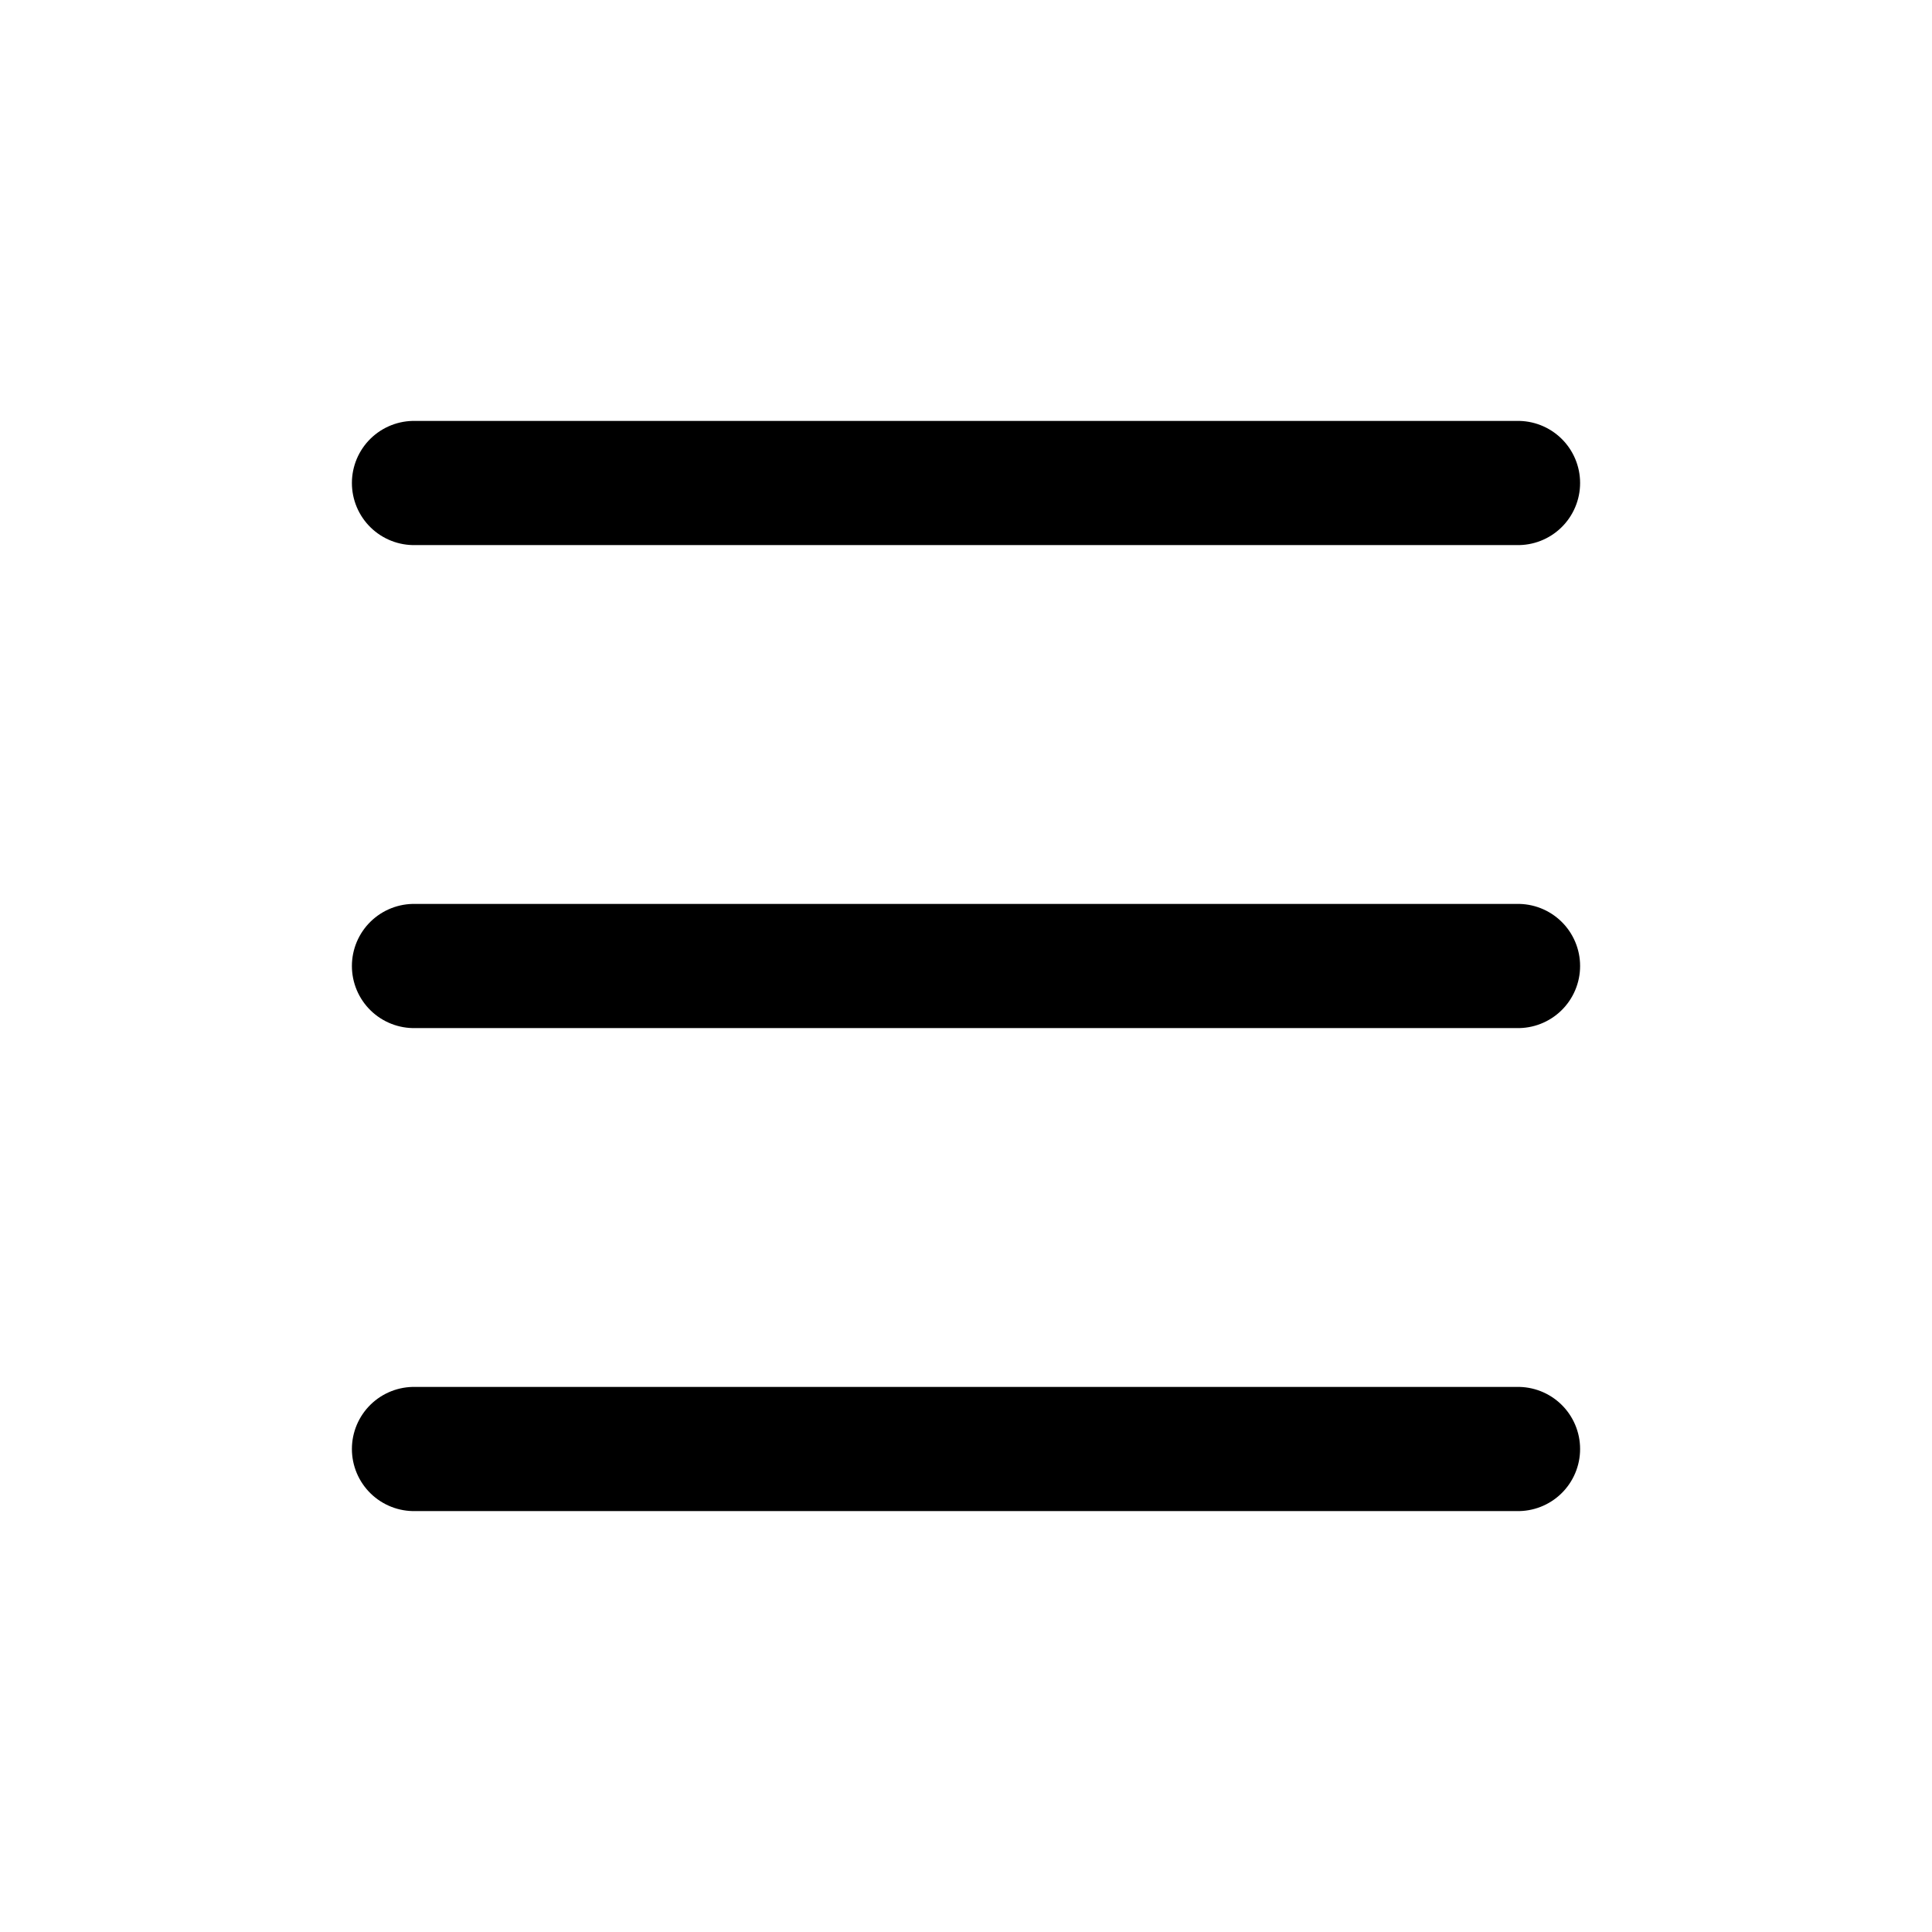
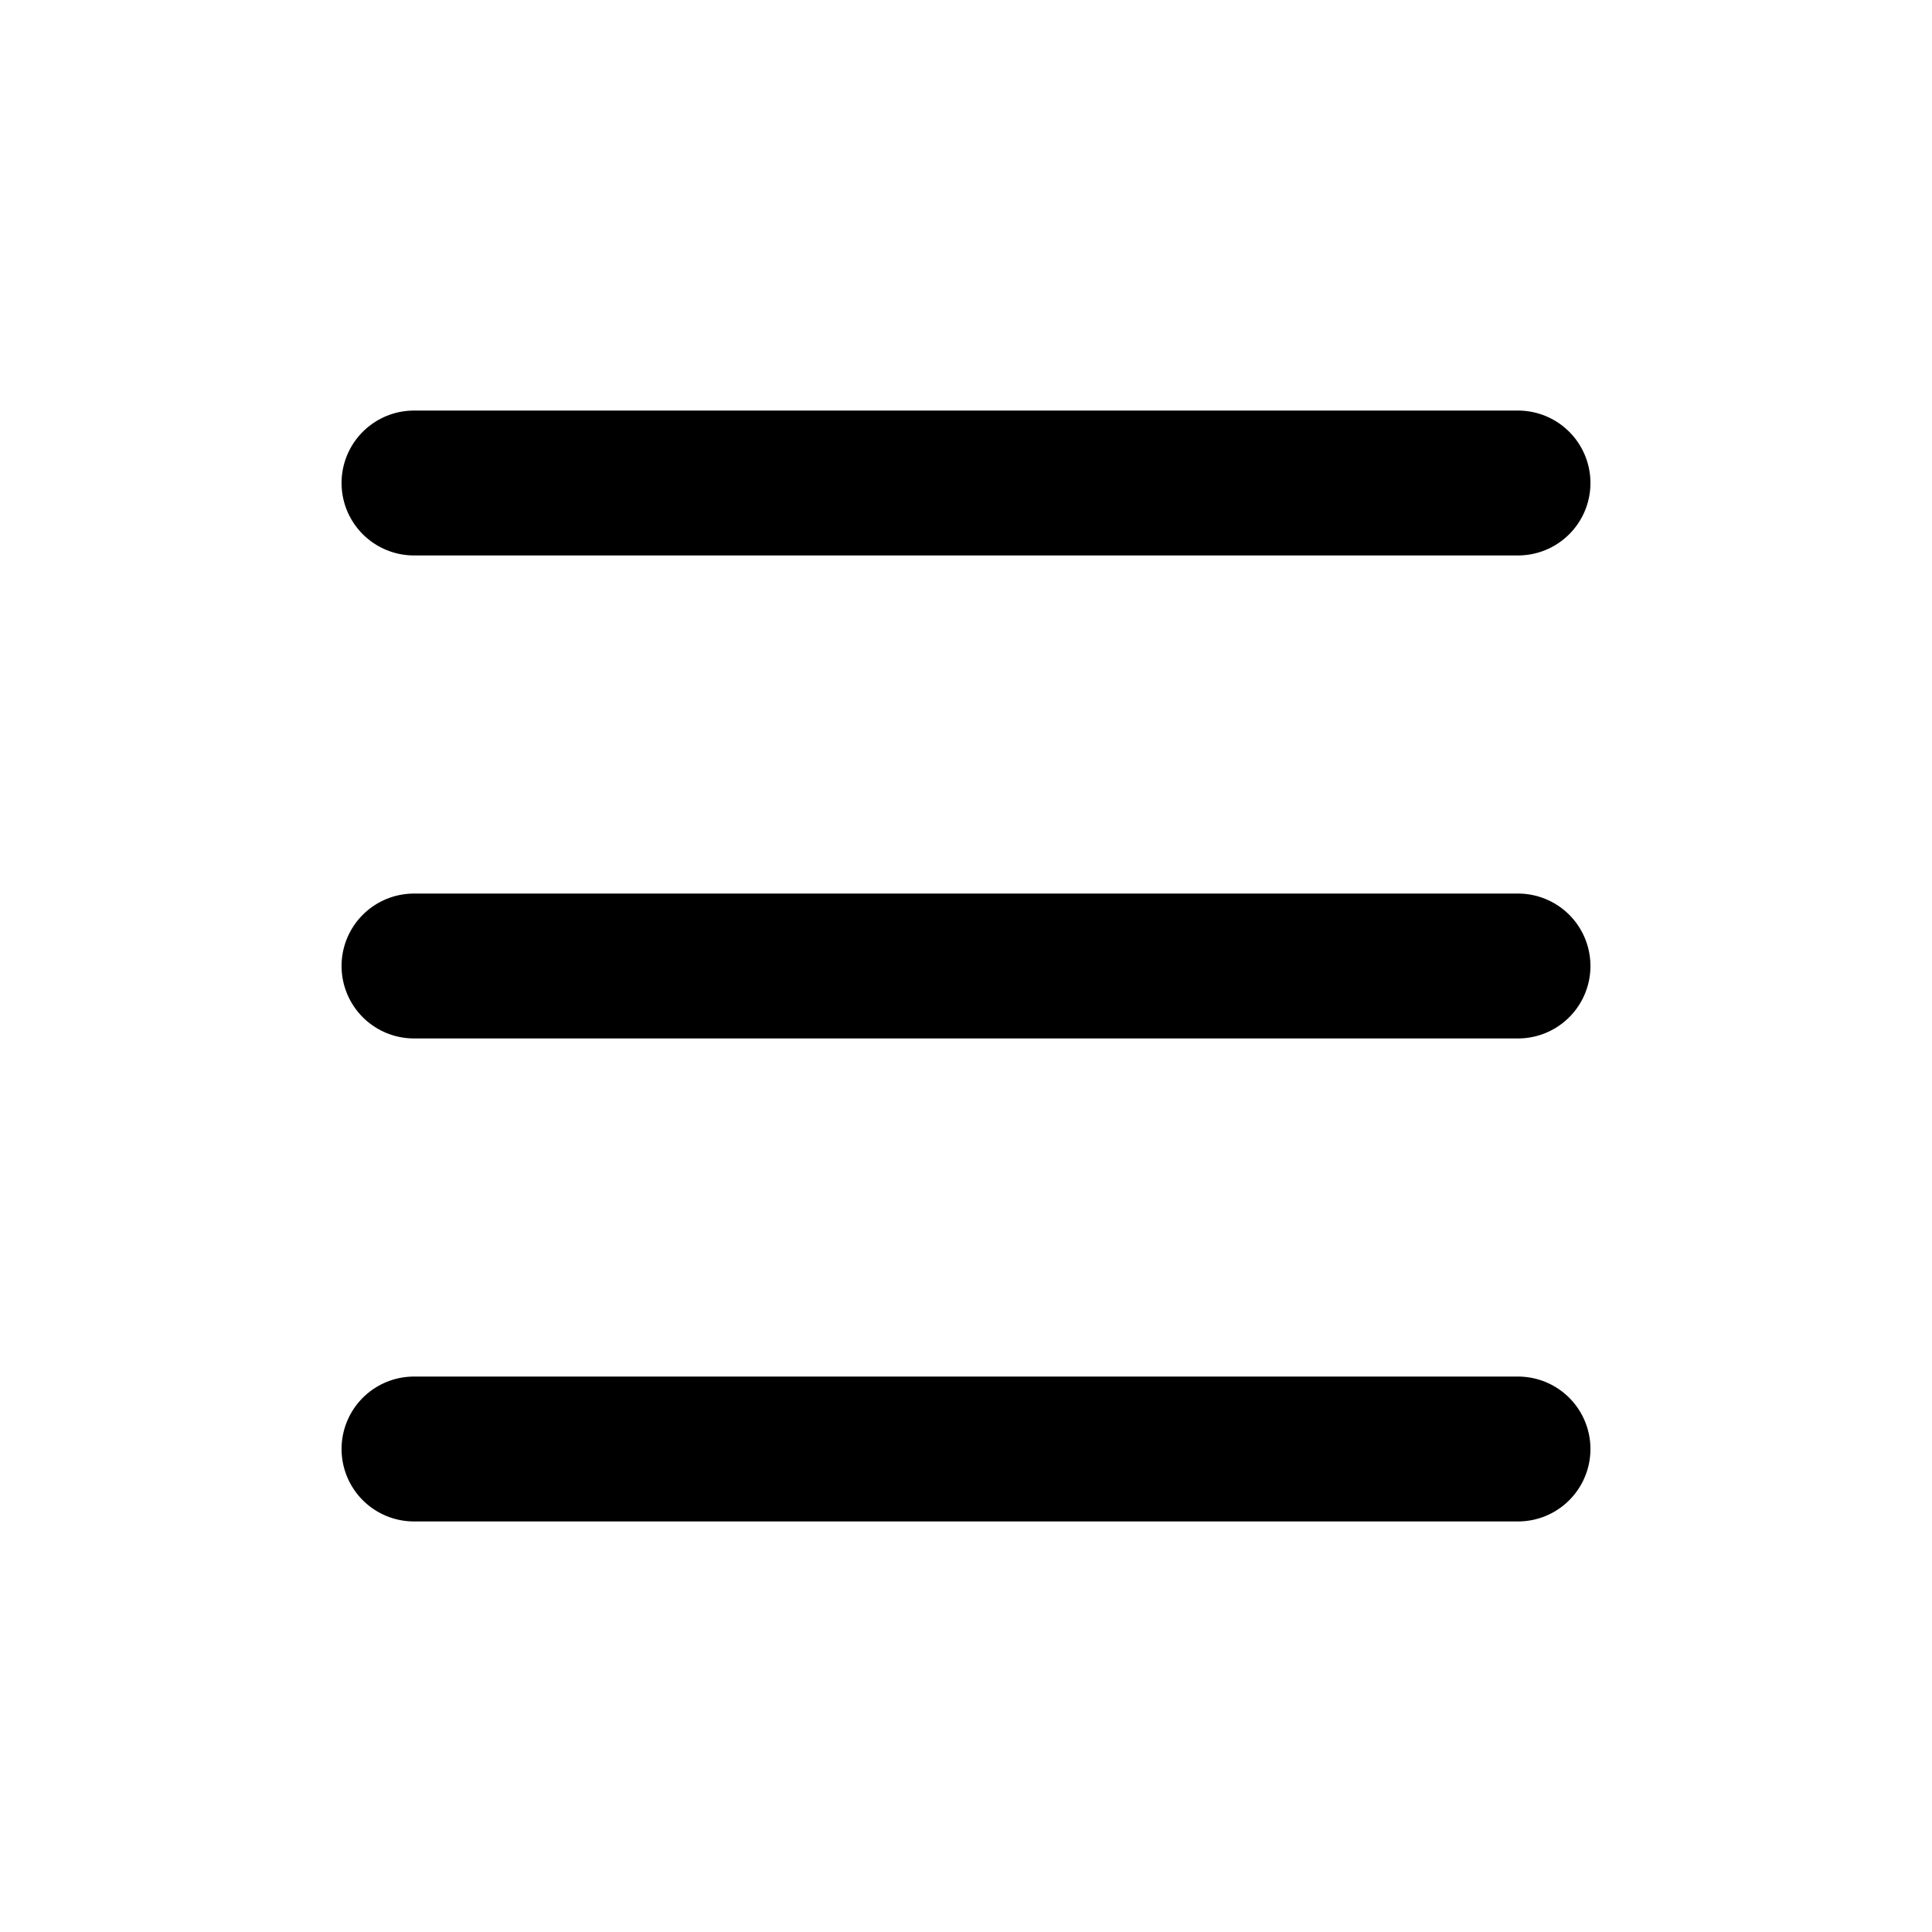
<svg xmlns="http://www.w3.org/2000/svg" width="28" height="28" viewBox="0 0 28 28">
-   <path d="M6 7L22 7M6 14L22 14M6 21L22 21" fill="none" stroke="currentColor" stroke-width="1.8" stroke-linecap="round" />
+   <path d="M6 7L22 7M6 14L22 14M6 21L22 21" fill="none" stroke="currentColor" stroke-width="2.1" stroke-linecap="round" />
</svg>
